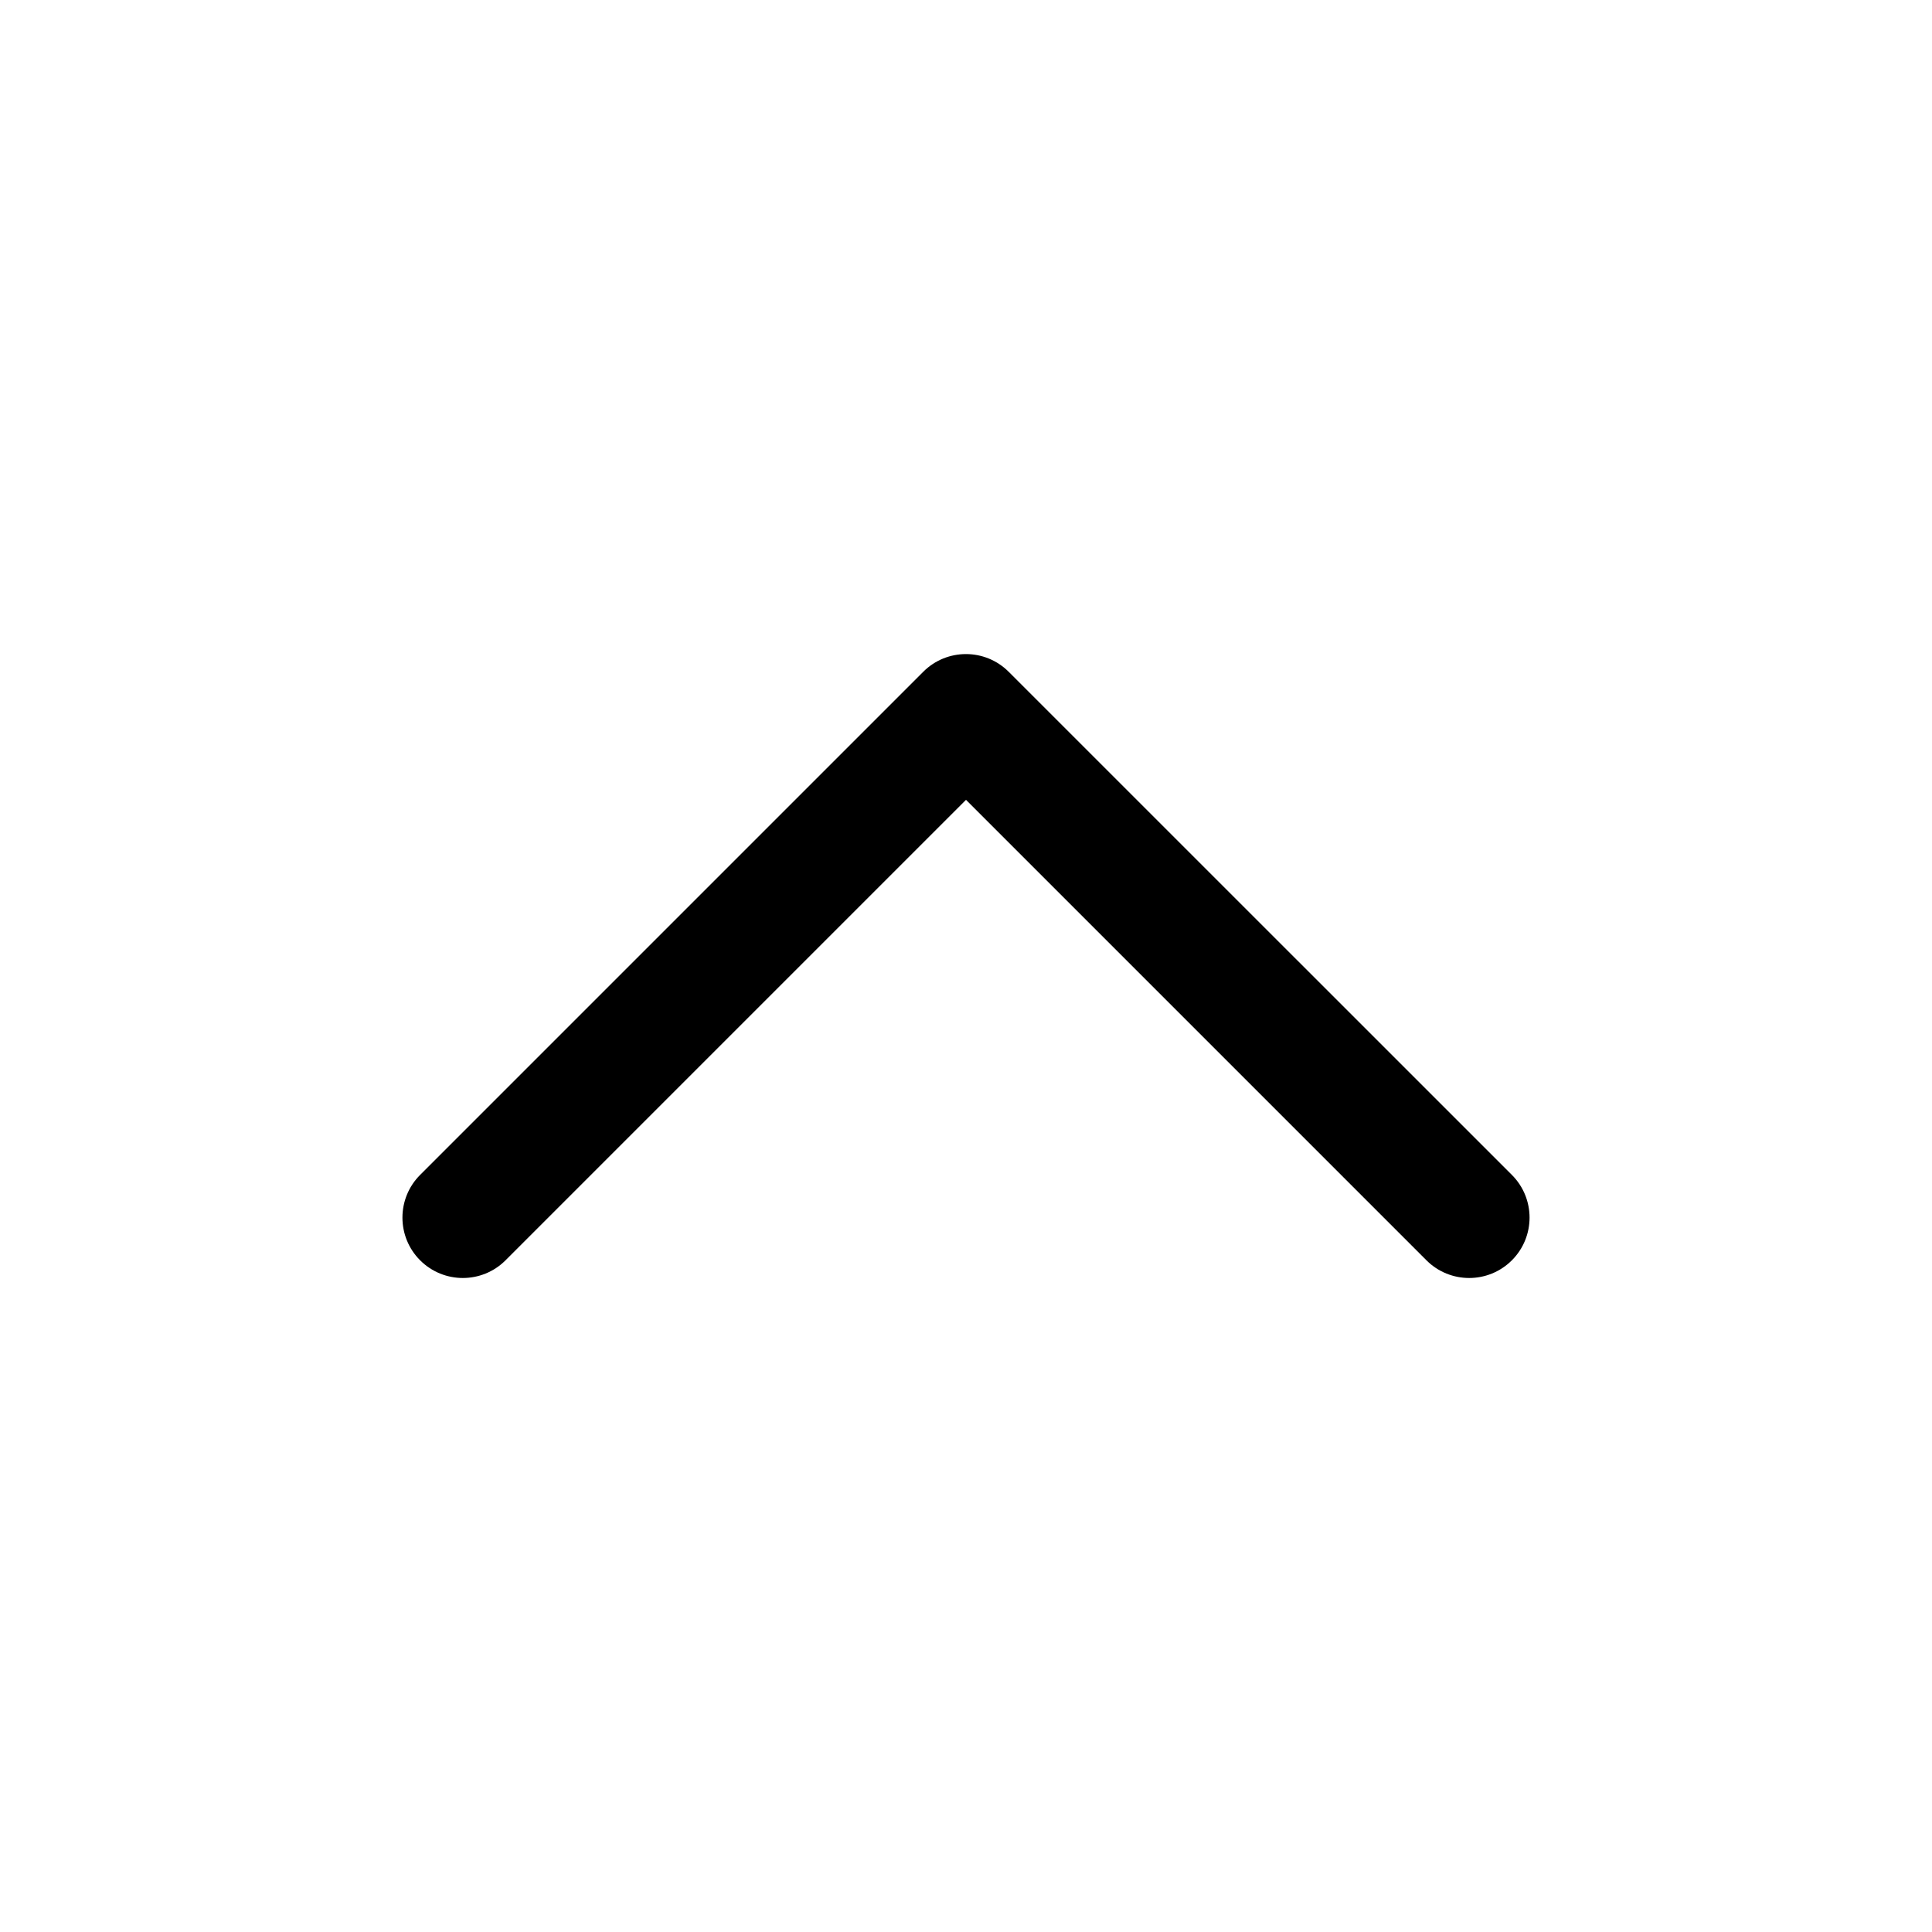
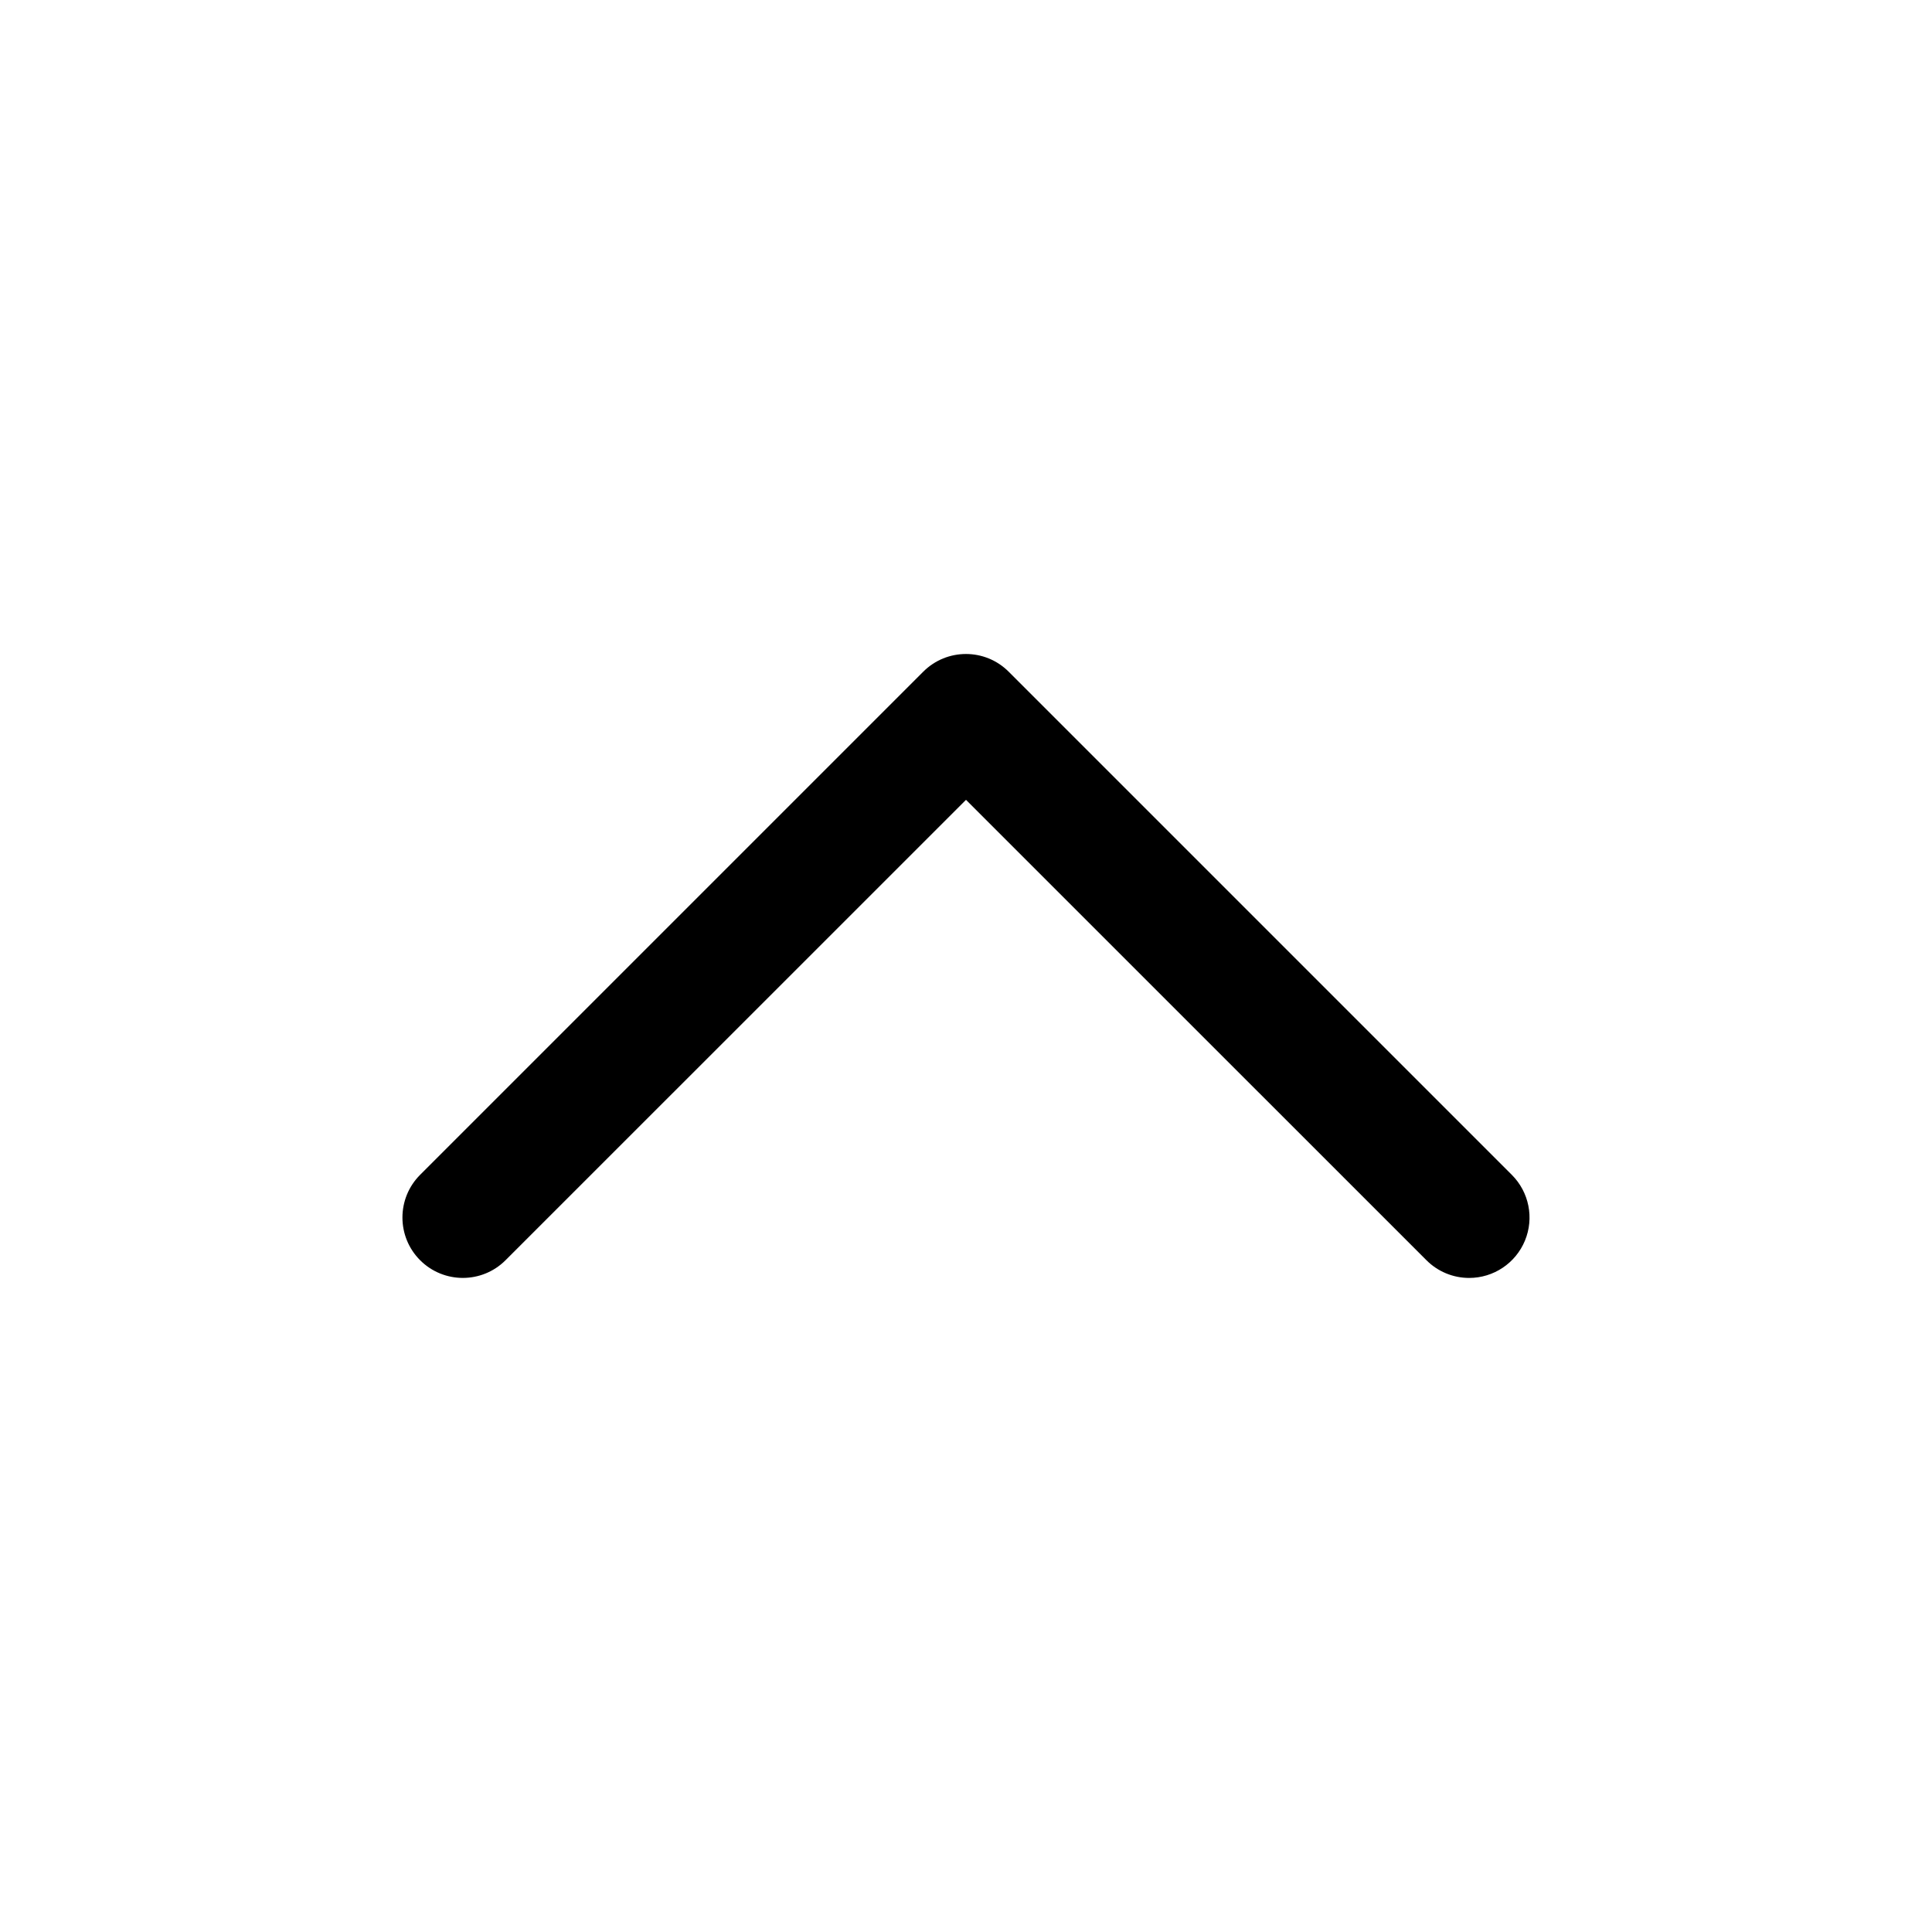
<svg xmlns="http://www.w3.org/2000/svg" id="icons" viewBox="0 0 24 24">
  <defs>
    <style>.cls-1{fill:none;}</style>
  </defs>
-   <rect id="canvas" class="cls-1" x="0.089" width="24" height="24" />
-   <path d="M12.53,8.345a.75.75,0,0,0-1.061,0l-6.25,6.25a.75.75,0,0,0,1.061,1.061L12,9.936l5.72,5.72a.75.75,0,0,0,1.061-1.061Z" />
+   <rect id="canvas" class="cls-1" width="24" height="24" />
+   <path d="M18.25,15.875a.748.748,0,0,1-.53-.22L12,9.936,6.28,15.655a.75.75,0,0,1-1.061-1.061l6.25-6.25a.75.75,0,0,1,1.061,0l6.25,6.25A.75.75,0,0,1,18.25,15.875Z" />
</svg>
